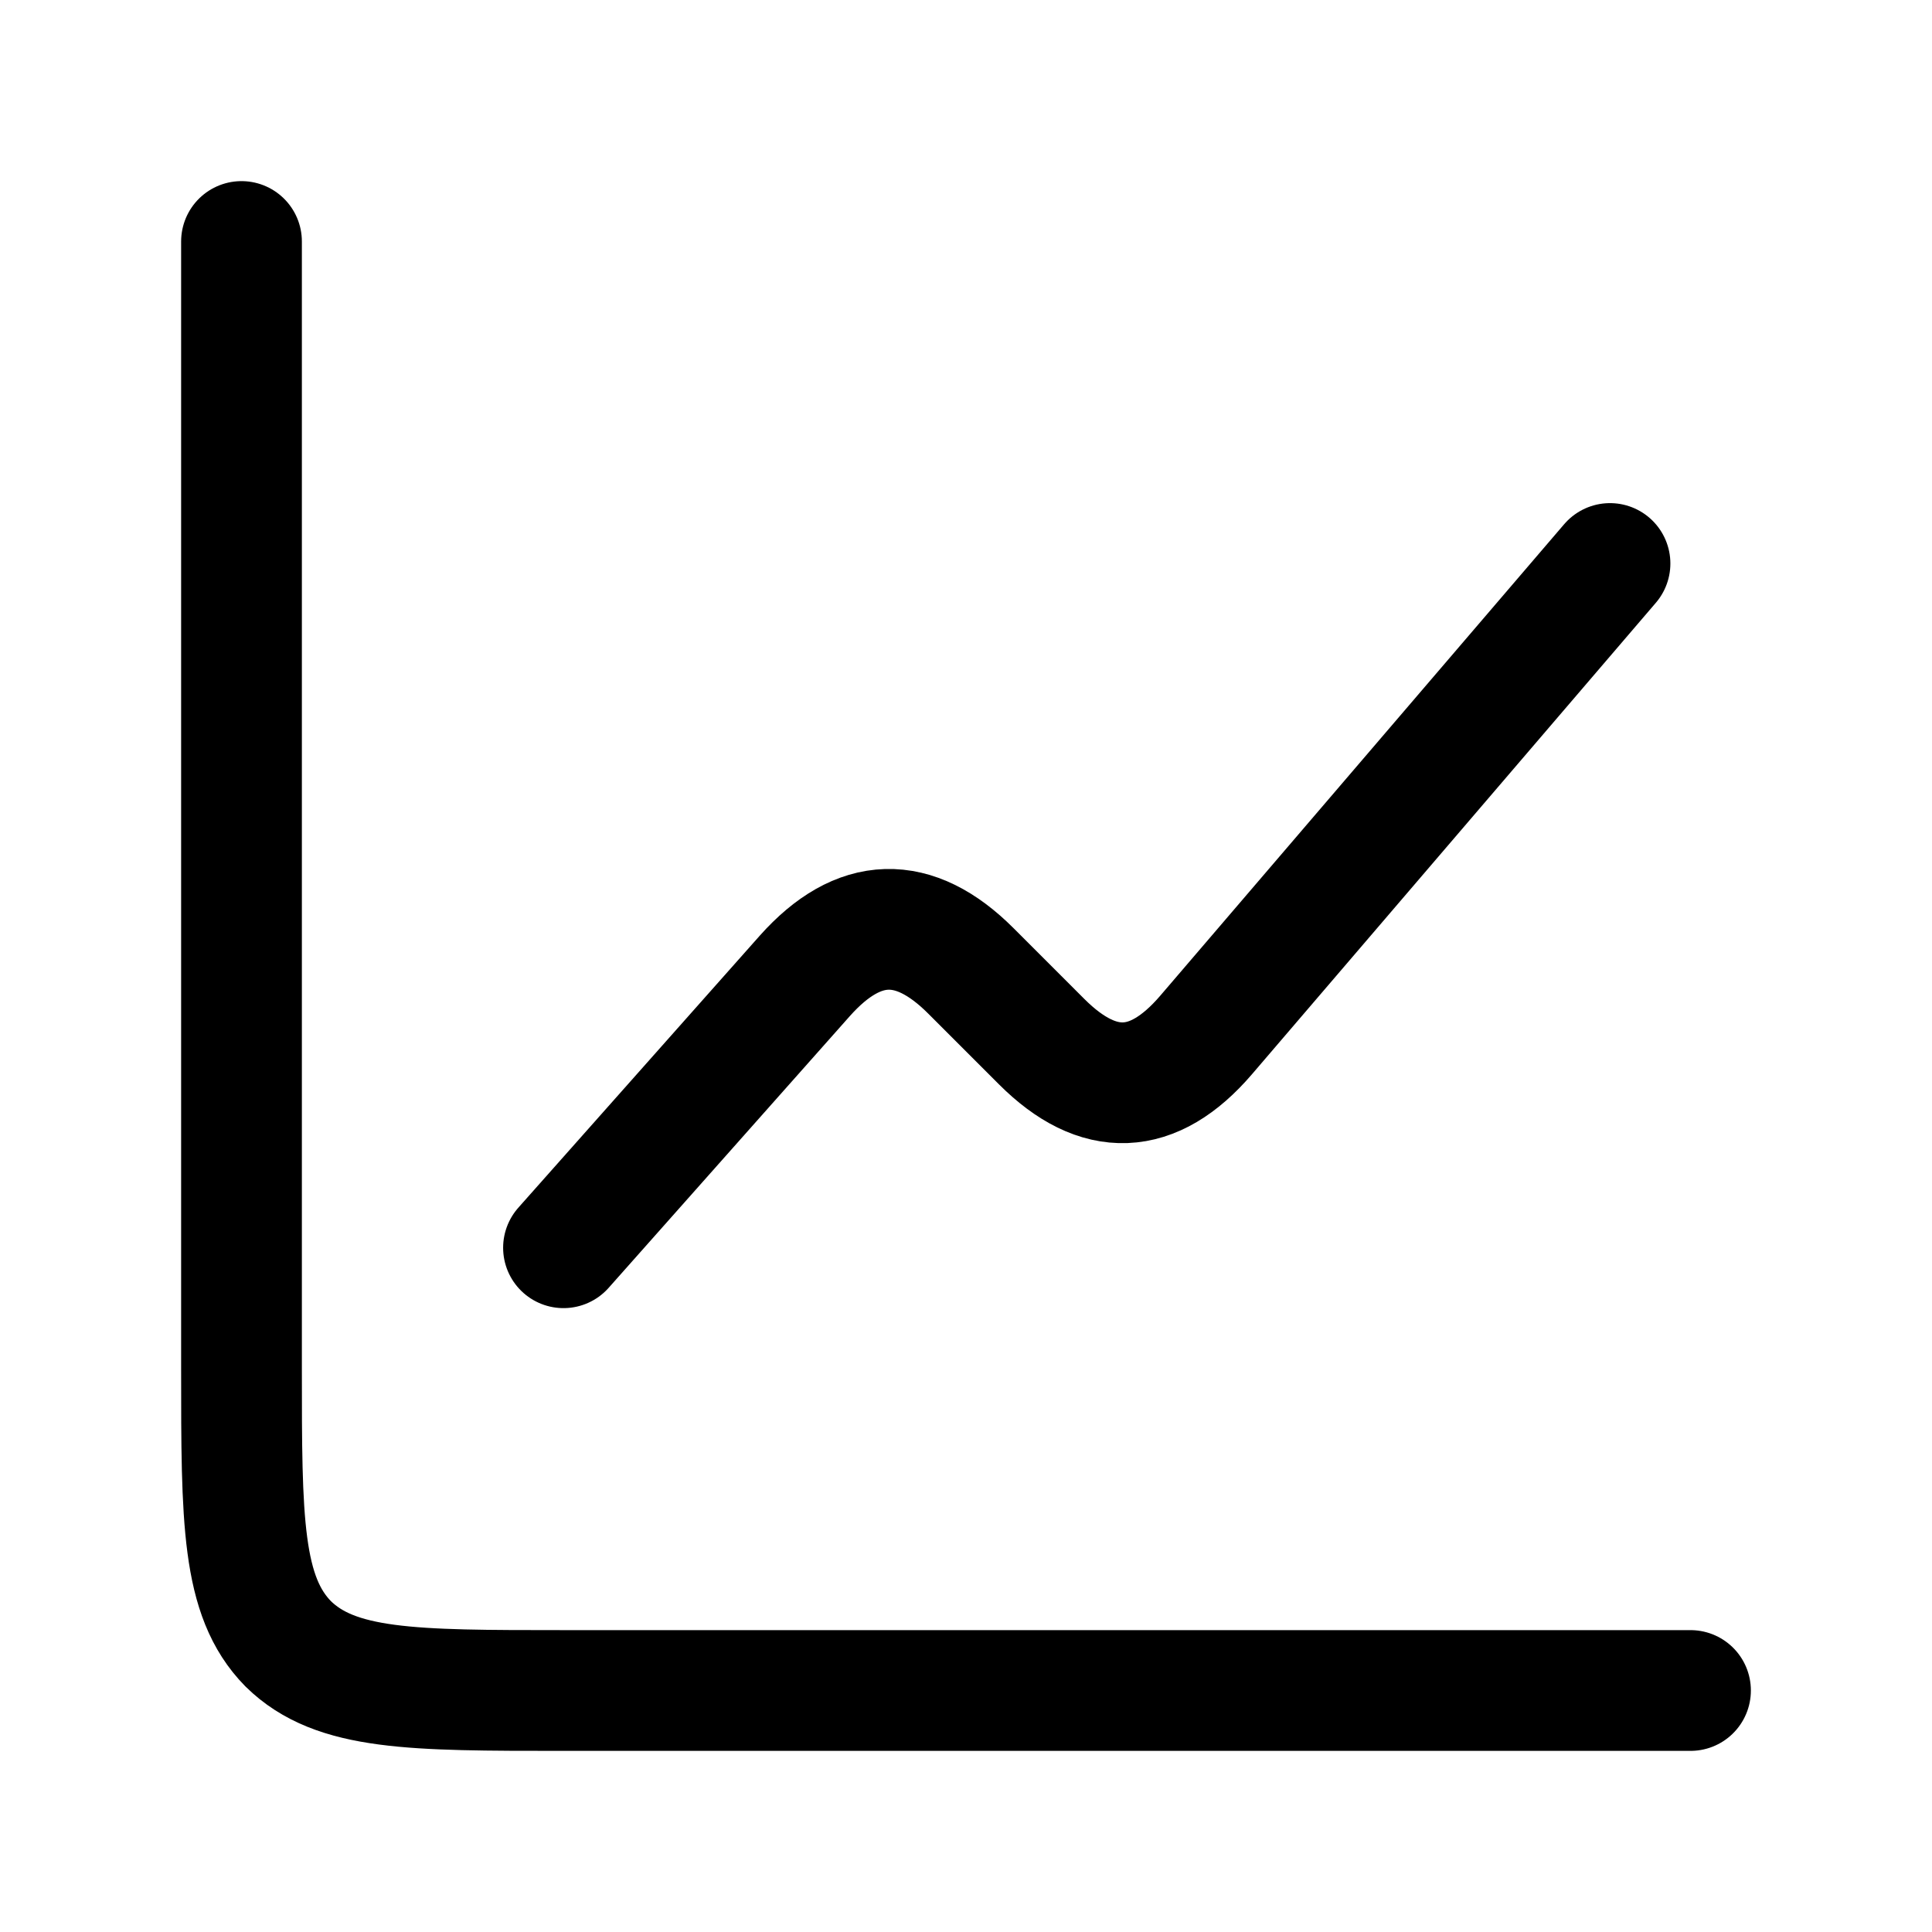
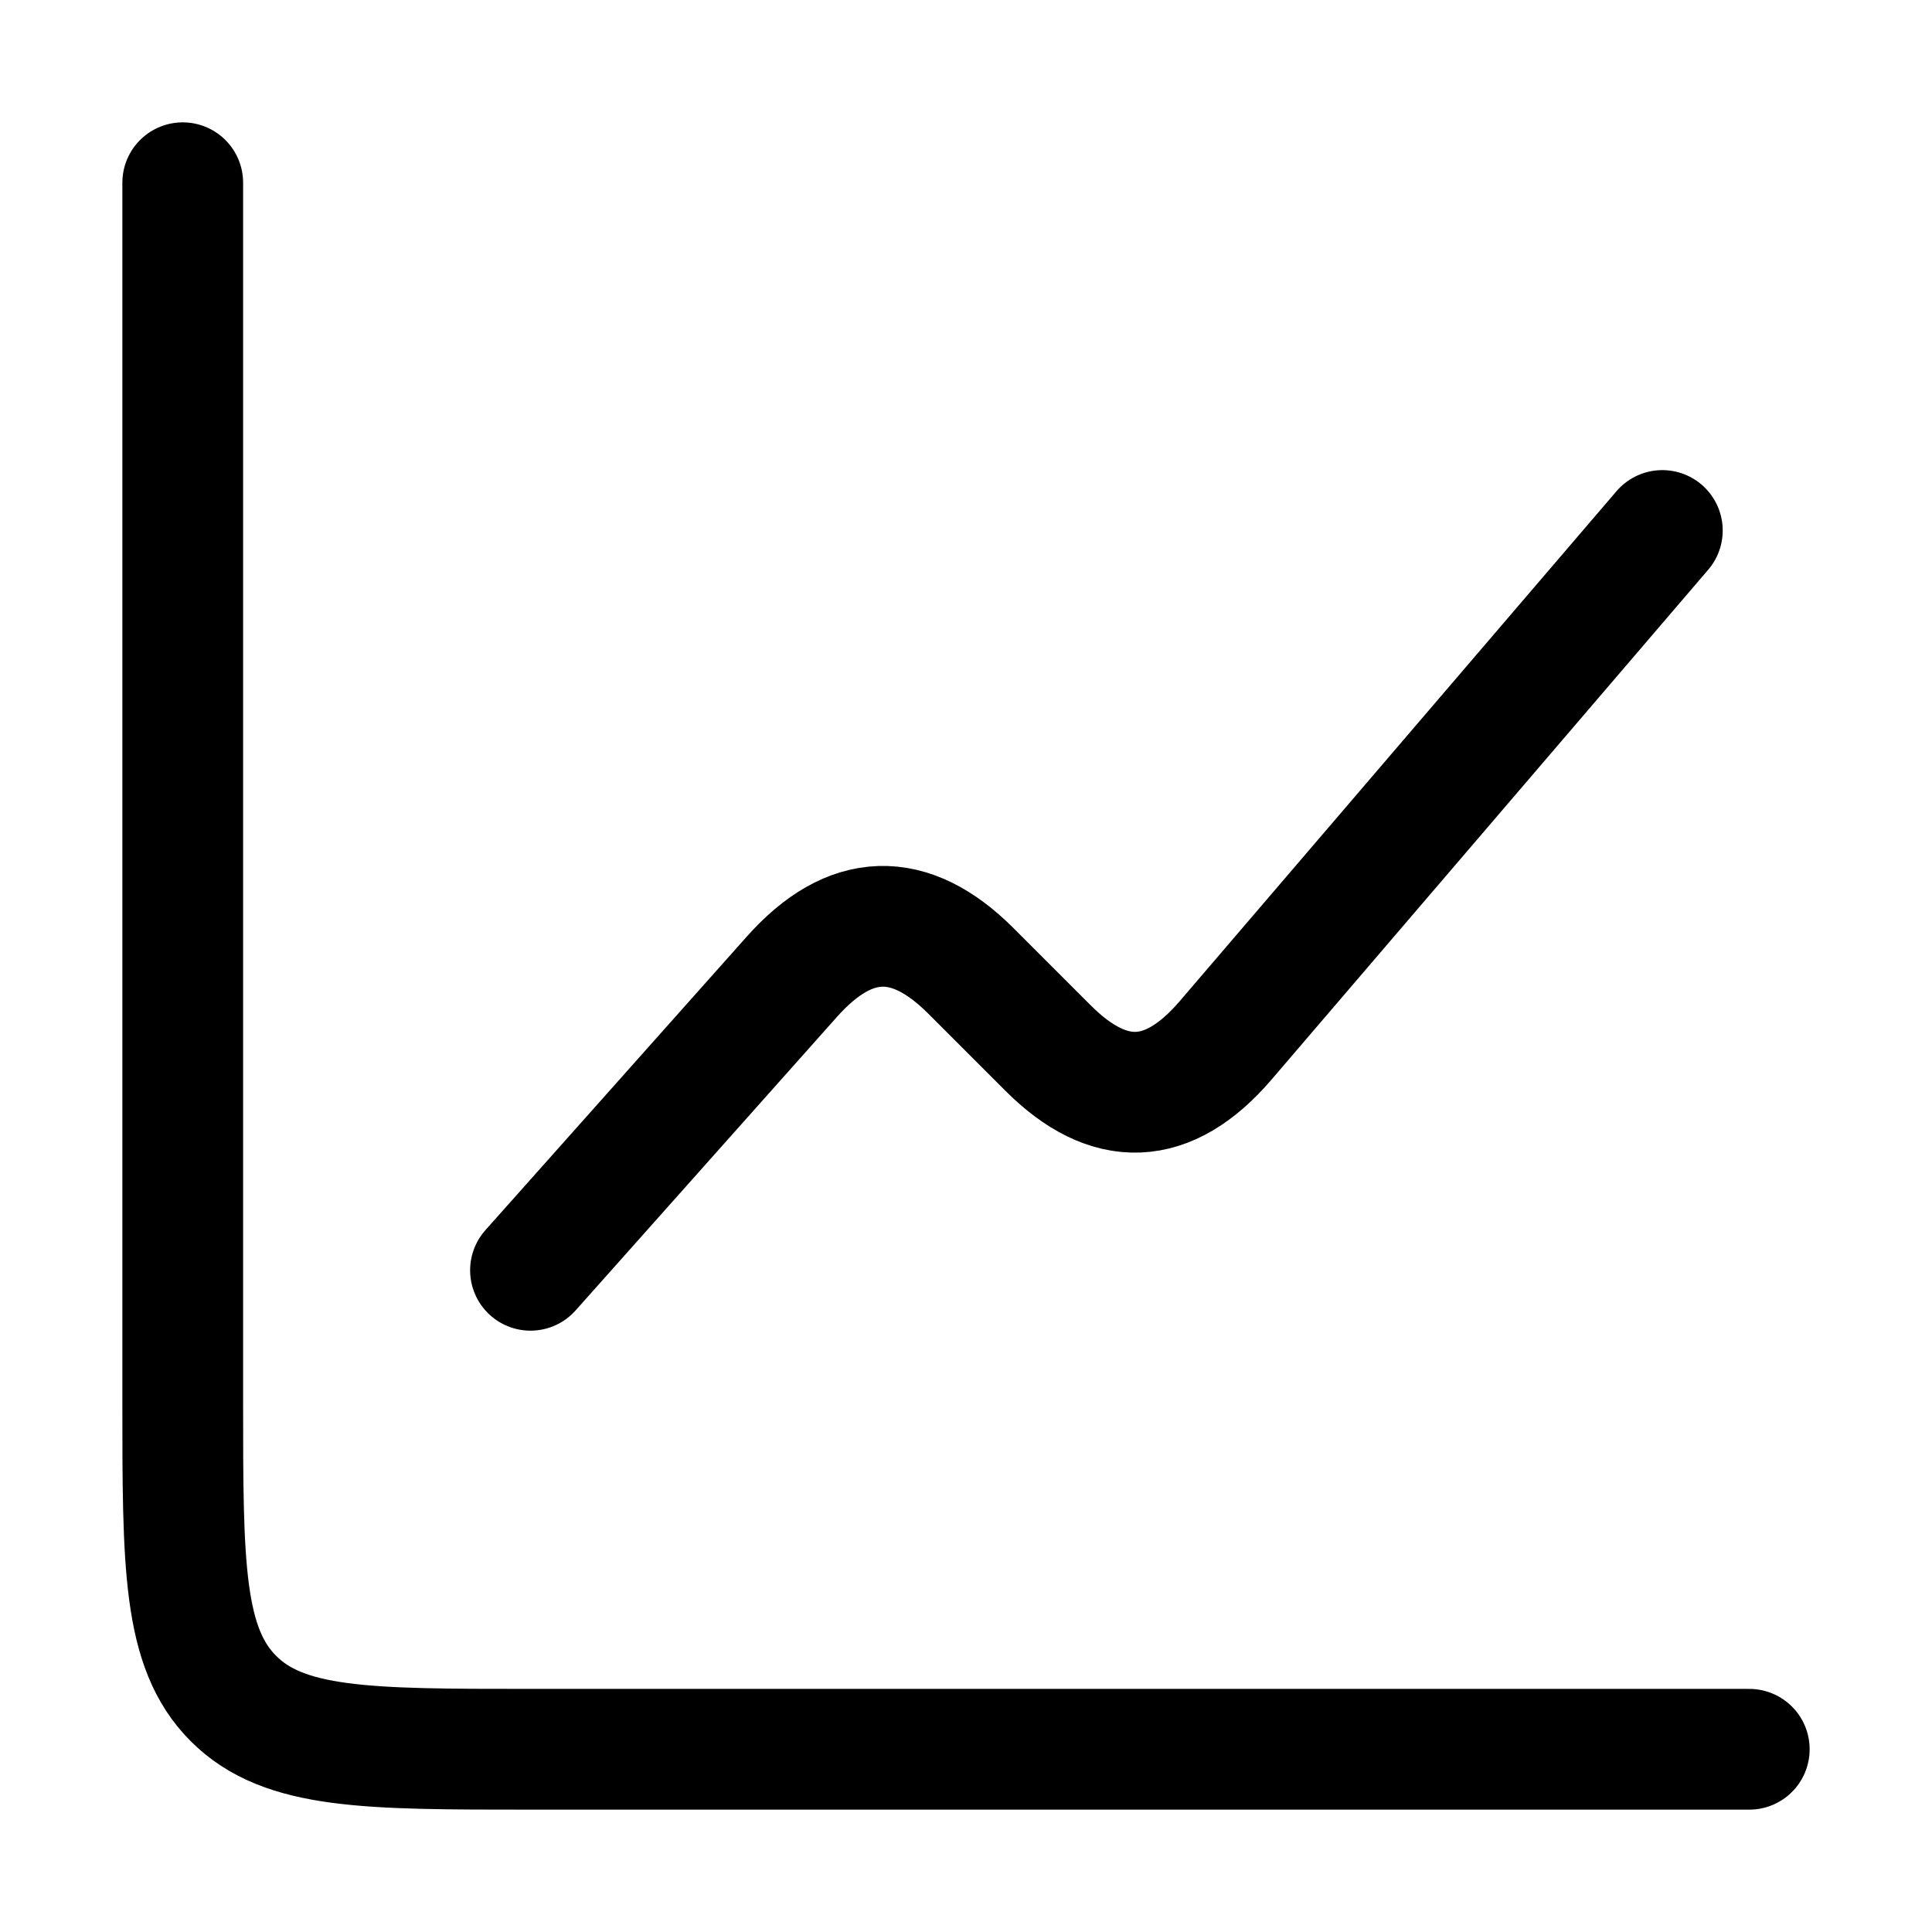
<svg xmlns="http://www.w3.org/2000/svg" viewBox="0 0 24 24" fill="none" stroke="currentColor" stroke-width="1.5" stroke-linecap="round" stroke-linejoin="round">
-   <path d="M3 3L3 17C3 18.88 3 19.83 3.58 20.42C4.17 21 5.12 21 7 21L21 21" />
-   <path d="M7 15.5L10 12.12Q11 11 12.06 12.06L12.94 12.94Q14 14 14.98 12.86L20 7" />
+   <path d="M2.27 2.27L2.27 17.41C2.27 19.44 2.27 20.47 2.9 21.1C3.53 21.73 4.56 21.73 6.59 21.73L21.73 21.73" />
+   <path d="M6.59 15.78L9.84 12.13Q10.92 10.92 12.06 12.06L13.02 13.02Q14.16 14.16 15.22 12.93L20.65 6.59" />
</svg>
